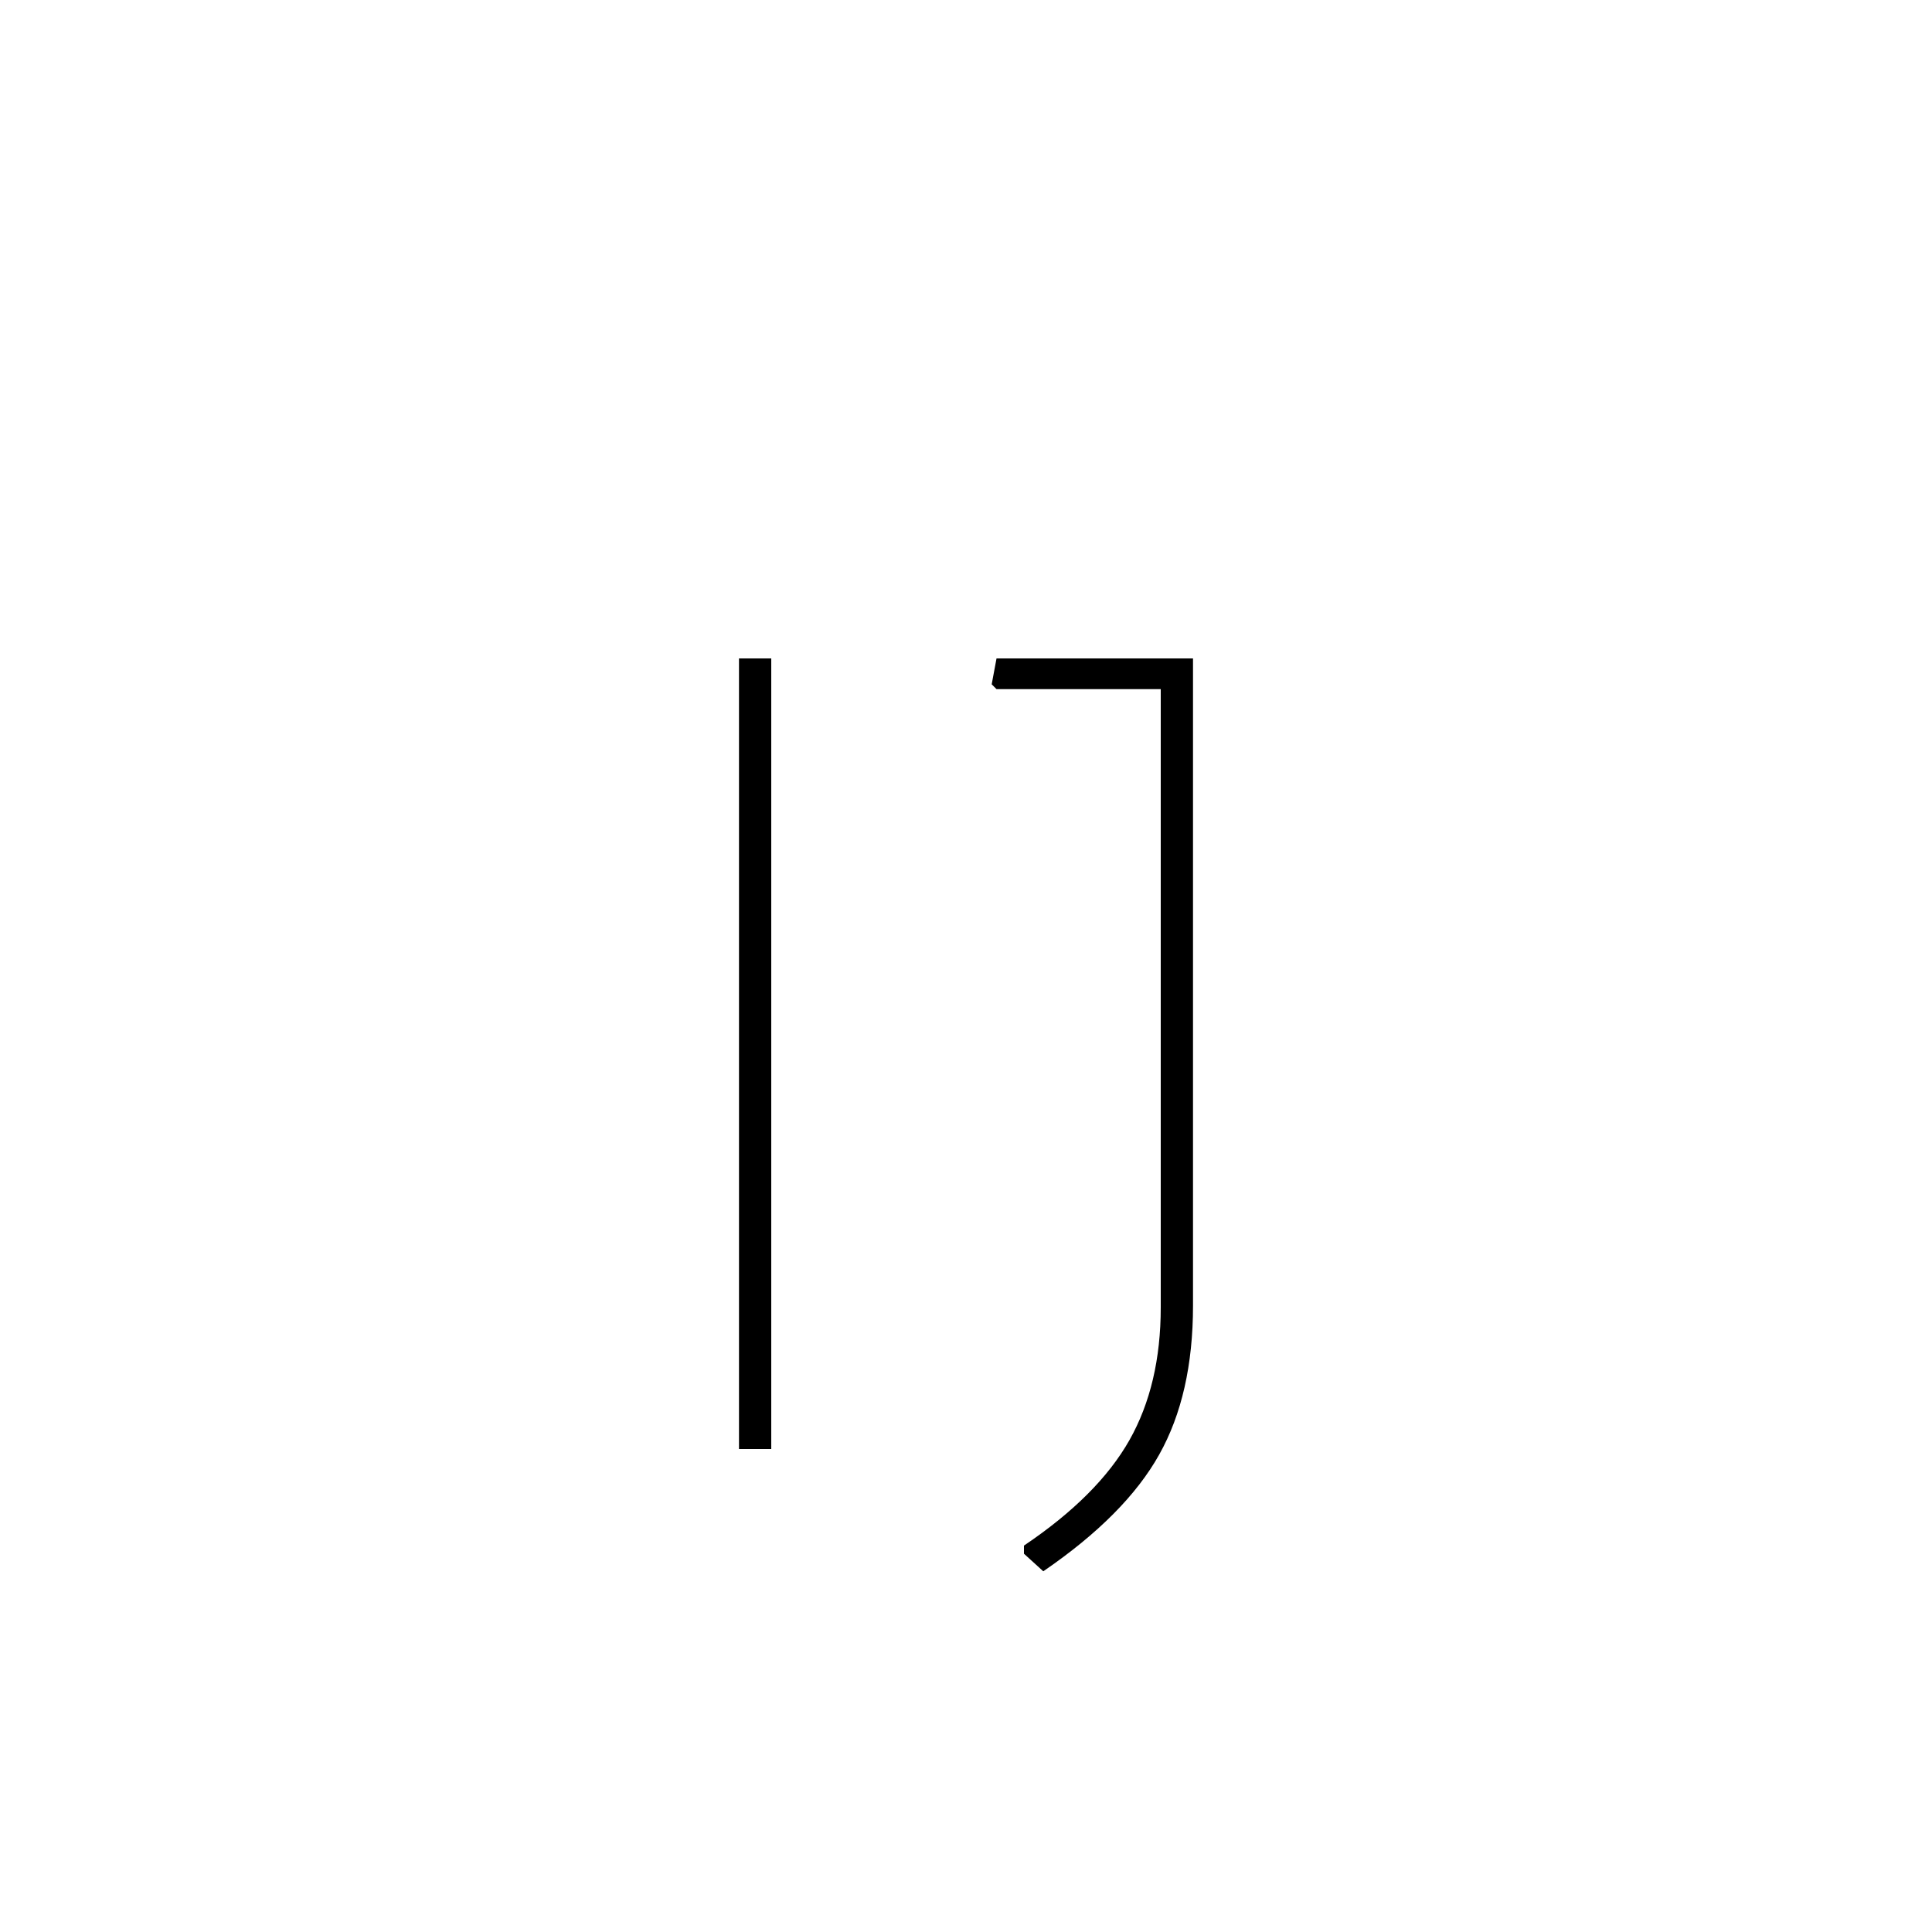
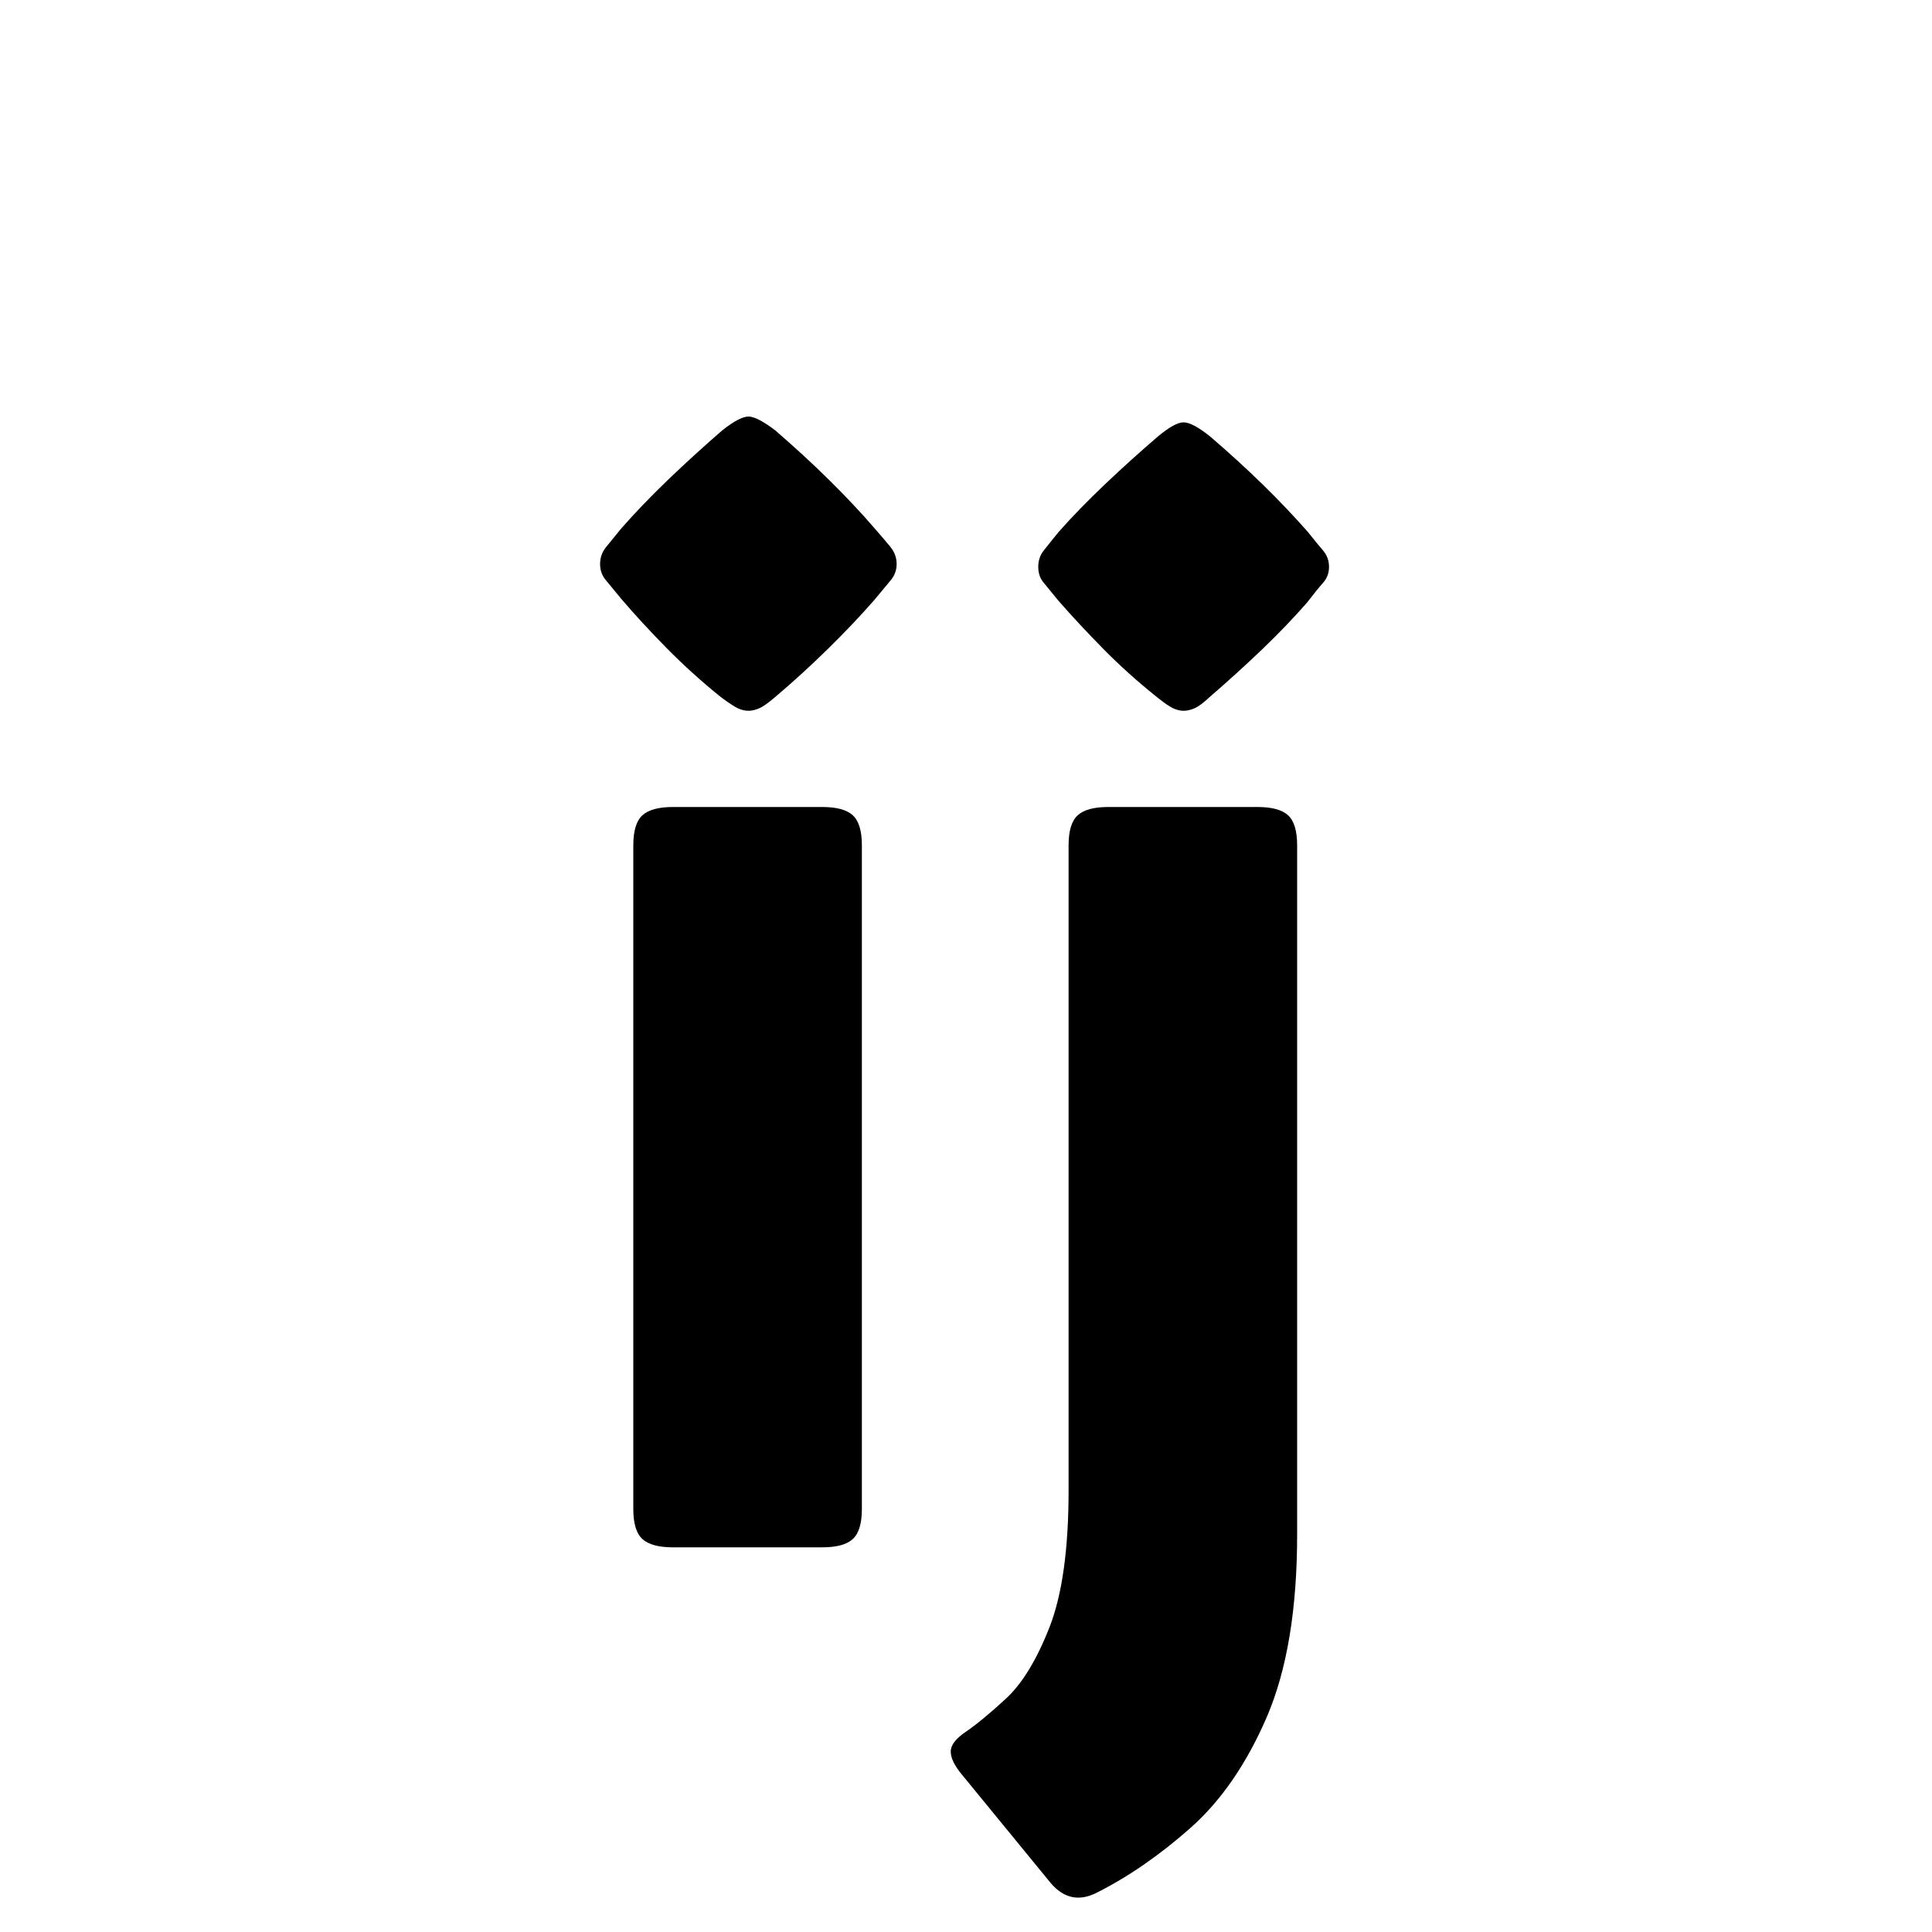
<svg xmlns="http://www.w3.org/2000/svg" width="100" height="100" version="1.1" id="svg1" viewBox="0 0 100 100">
-   <path fill="black" d="M39.92 34.08L39.92 75L38.25 75L38.25 34.08L39.92 34.08ZM61.75 34.08L61.75 67.58Q61.75 72.17 60 75.29Q58.25 78.42 54 81.33L54 81.33L53 80.42L53 80Q56.83 77.42 58.46 74.54Q60.08 71.67 60.08 67.67L60.08 67.67L60.08 35.67L51.58 35.67L51.33 35.42L51.58 34.08L61.75 34.08Z" />
+   <path fill="black" d="M31.06 29.19L31.06 29.19Q31.06 28.71 31.36 28.33Q31.66 27.96 32.15 27.36L32.15 27.36Q33.20 26.16 34.58 24.83Q35.97 23.50 37.39 22.27L37.39 22.27Q38.29 21.56 38.74 21.56L38.74 21.56Q39.18 21.56 40.12 22.27L40.12 22.27Q43.15 24.89 45.28 27.36L45.28 27.36Q45.77 27.92 46.09 28.31Q46.41 28.71 46.41 29.19L46.41 29.19Q46.41 29.68 46.09 30.05Q45.77 30.43 45.25 31.06L45.25 31.06Q44.24 32.22 42.89 33.55Q41.54 34.88 40.12 36.08L40.12 36.08Q39.60 36.53 39.30 36.66Q39.00 36.79 38.74 36.79L38.74 36.79Q38.47 36.79 38.19 36.66Q37.91 36.53 37.31 36.08L37.31 36.08Q35.82 34.88 34.51 33.55Q33.20 32.22 32.15 30.99L32.15 30.99Q31.66 30.39 31.36 30.03Q31.06 29.68 31.06 29.19ZM44.61 43.75L44.61 78.11Q44.61 79.23 44.14 79.66Q43.68 80.09 42.55 80.09L42.55 80.09L34.84 80.09Q33.72 80.09 33.25 79.66Q32.78 79.23 32.78 78.11L32.78 78.11L32.78 43.75Q32.78 42.63 33.25 42.20Q33.72 41.77 34.84 41.77L34.84 41.77L42.55 41.77Q43.68 41.77 44.14 42.20Q44.61 42.63 44.61 43.75L44.61 43.75ZM53.74 29.34L53.74 29.34Q53.74 28.85 54.02 28.50Q54.30 28.14 54.79 27.54L54.79 27.54Q55.84 26.35 57.20 25.06Q58.57 23.76 59.96 22.57L59.96 22.57Q60.82 21.86 61.26 21.86L61.26 21.86Q61.71 21.86 62.61 22.57L62.61 22.57Q65.53 25.07 67.70 27.54L67.70 27.54Q68.15 28.11 68.47 28.48Q68.79 28.85 68.79 29.34L68.79 29.34Q68.79 29.83 68.47 30.18Q68.15 30.54 67.66 31.18L67.66 31.18Q66.65 32.34 65.33 33.61Q64.00 34.88 62.61 36.08L62.61 36.08Q62.13 36.53 61.83 36.66Q61.53 36.79 61.26 36.79L61.26 36.79Q61.00 36.79 60.72 36.66Q60.44 36.53 59.88 36.08L59.88 36.08Q58.38 34.88 57.11 33.59Q55.84 32.30 54.79 31.10L54.79 31.10Q54.30 30.50 54.02 30.16Q53.74 29.83 53.74 29.34ZM55.31 77.13L55.31 77.13L55.31 43.75Q55.31 42.63 55.78 42.20Q56.25 41.77 57.37 41.77L57.37 41.77L65.08 41.77Q66.21 41.77 66.67 42.20Q67.14 42.63 67.14 43.75L67.14 43.75L67.14 79.42Q67.14 85.22 65.57 88.87Q64.00 92.51 61.60 94.63Q59.21 96.74 56.74 97.98L56.74 97.98Q55.39 98.65 54.38 97.46L54.38 97.46L49.81 91.88Q49.21 91.17 49.21 90.66Q49.21 90.16 50 89.63L50 89.63Q50.82 89.07 52.08 87.91Q53.33 86.75 54.32 84.23Q55.31 81.70 55.31 77.13Z" />
</svg>
